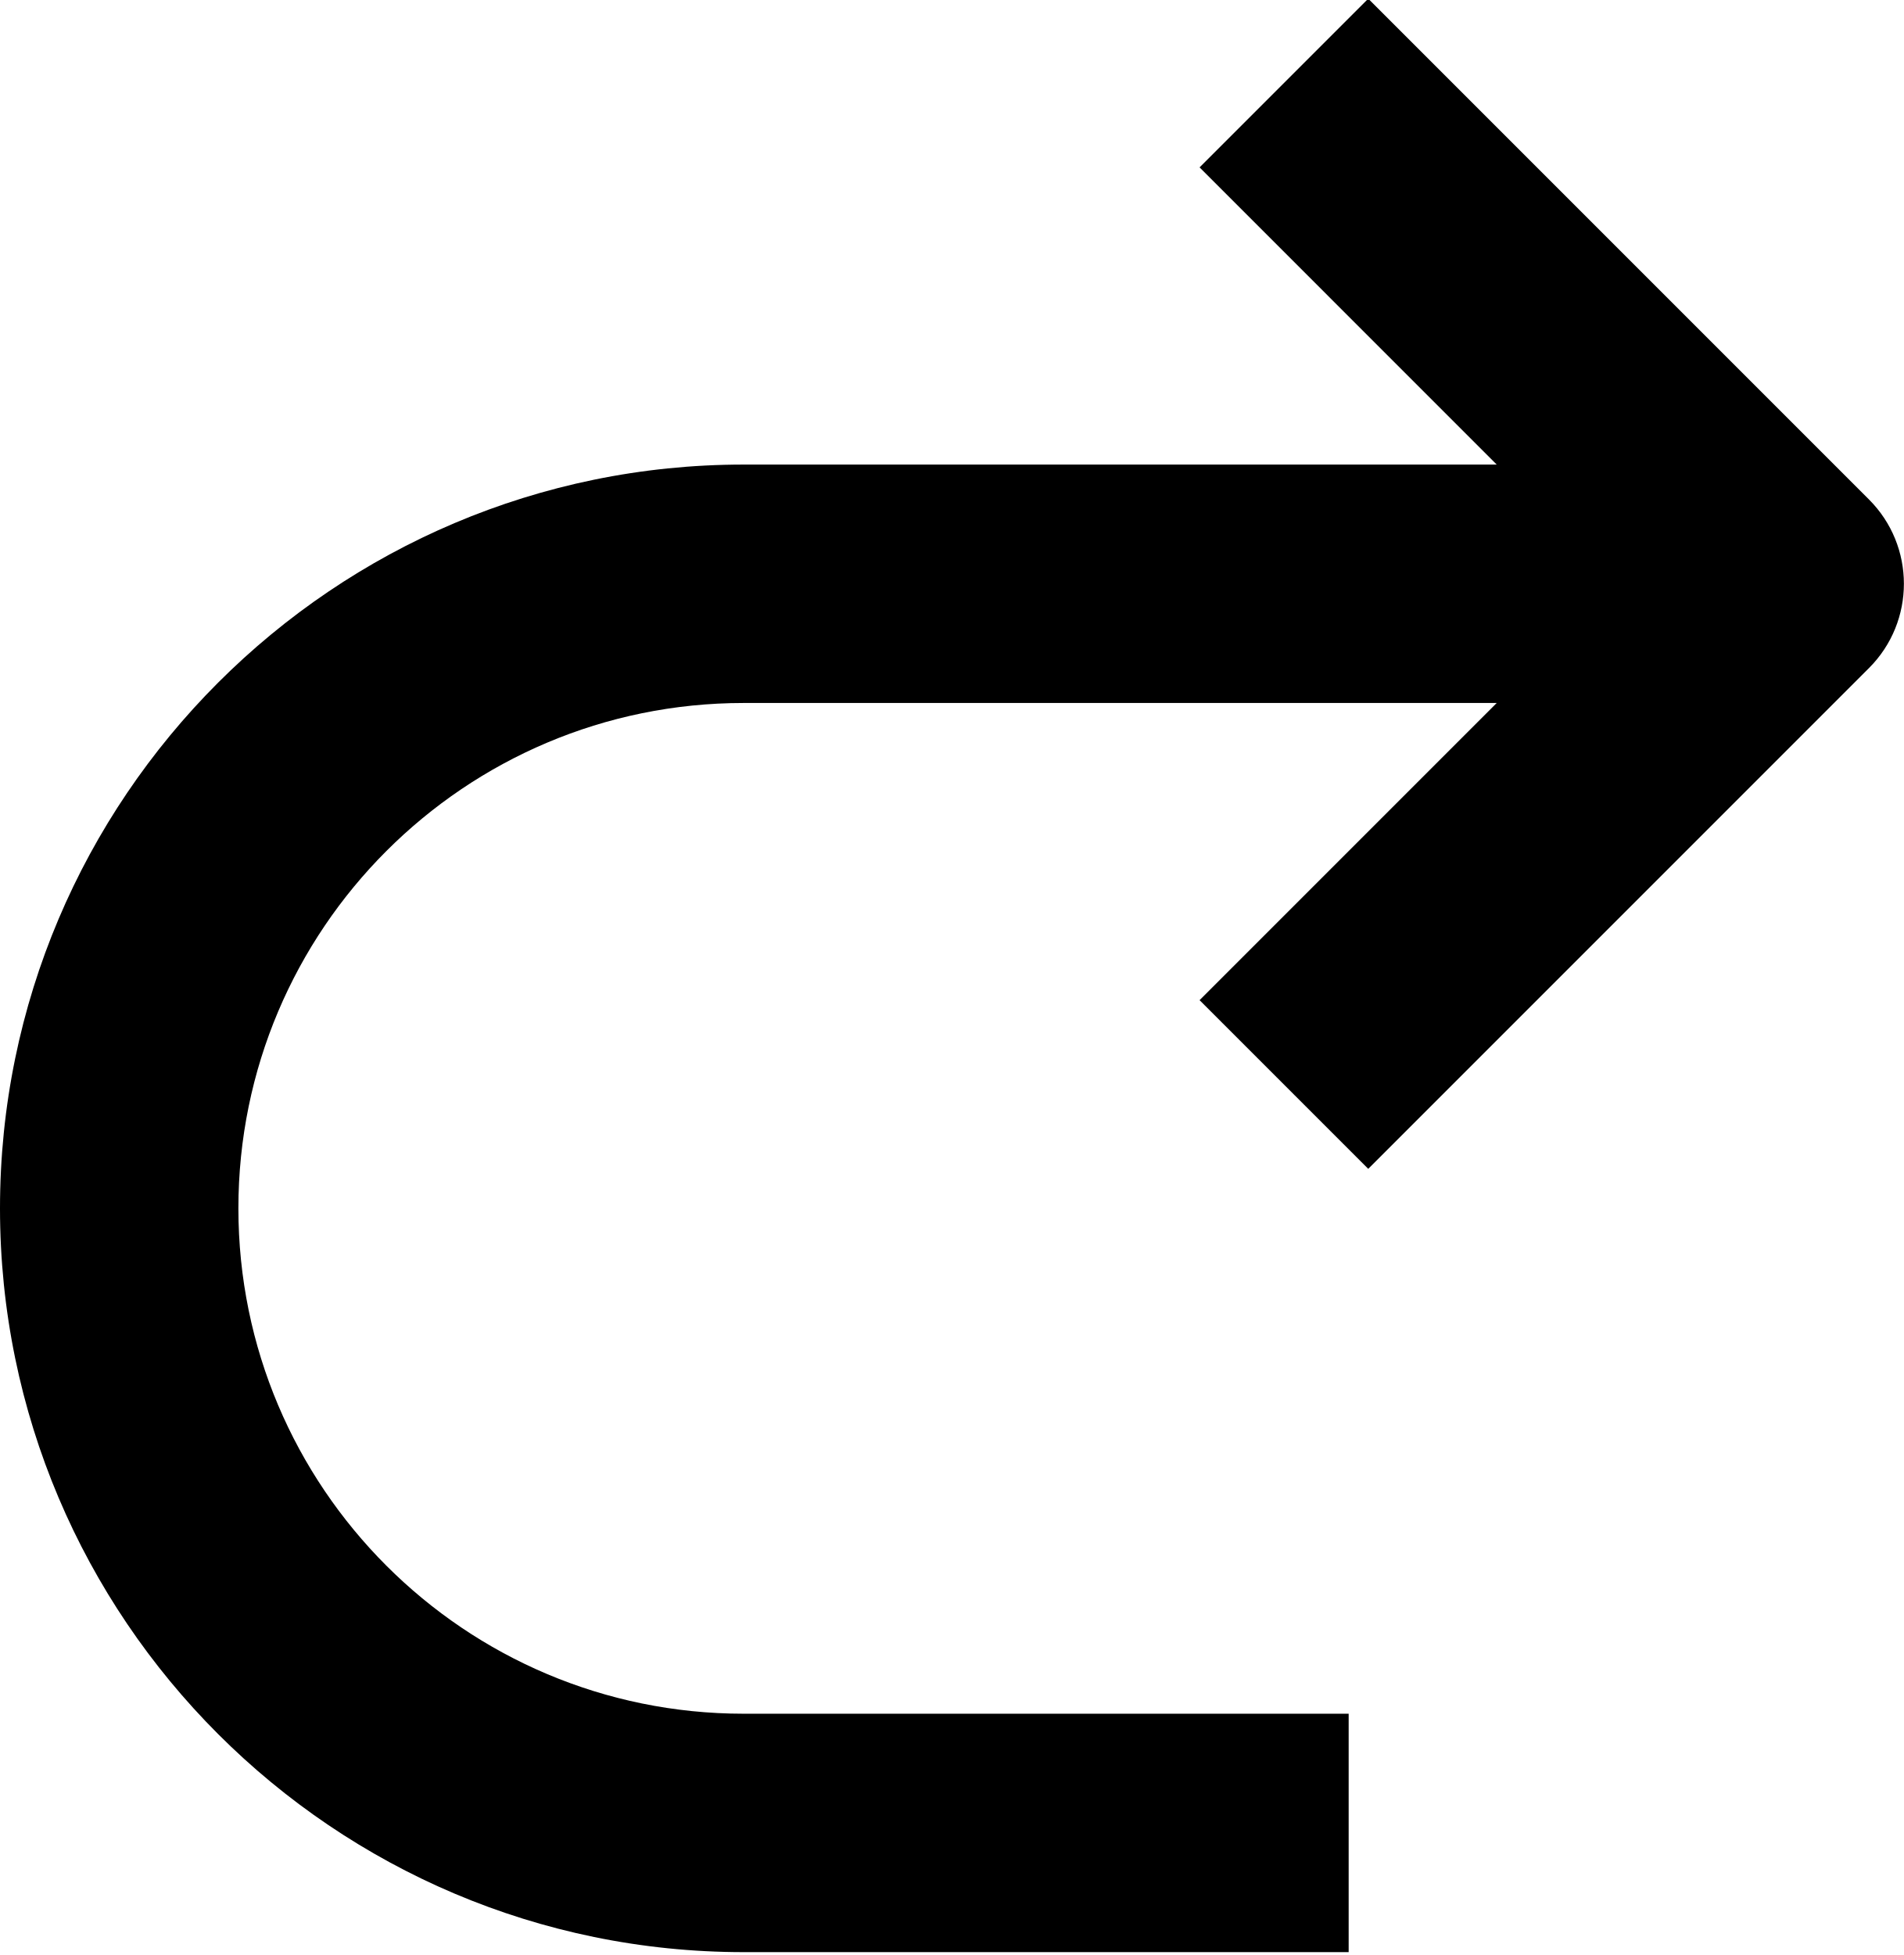
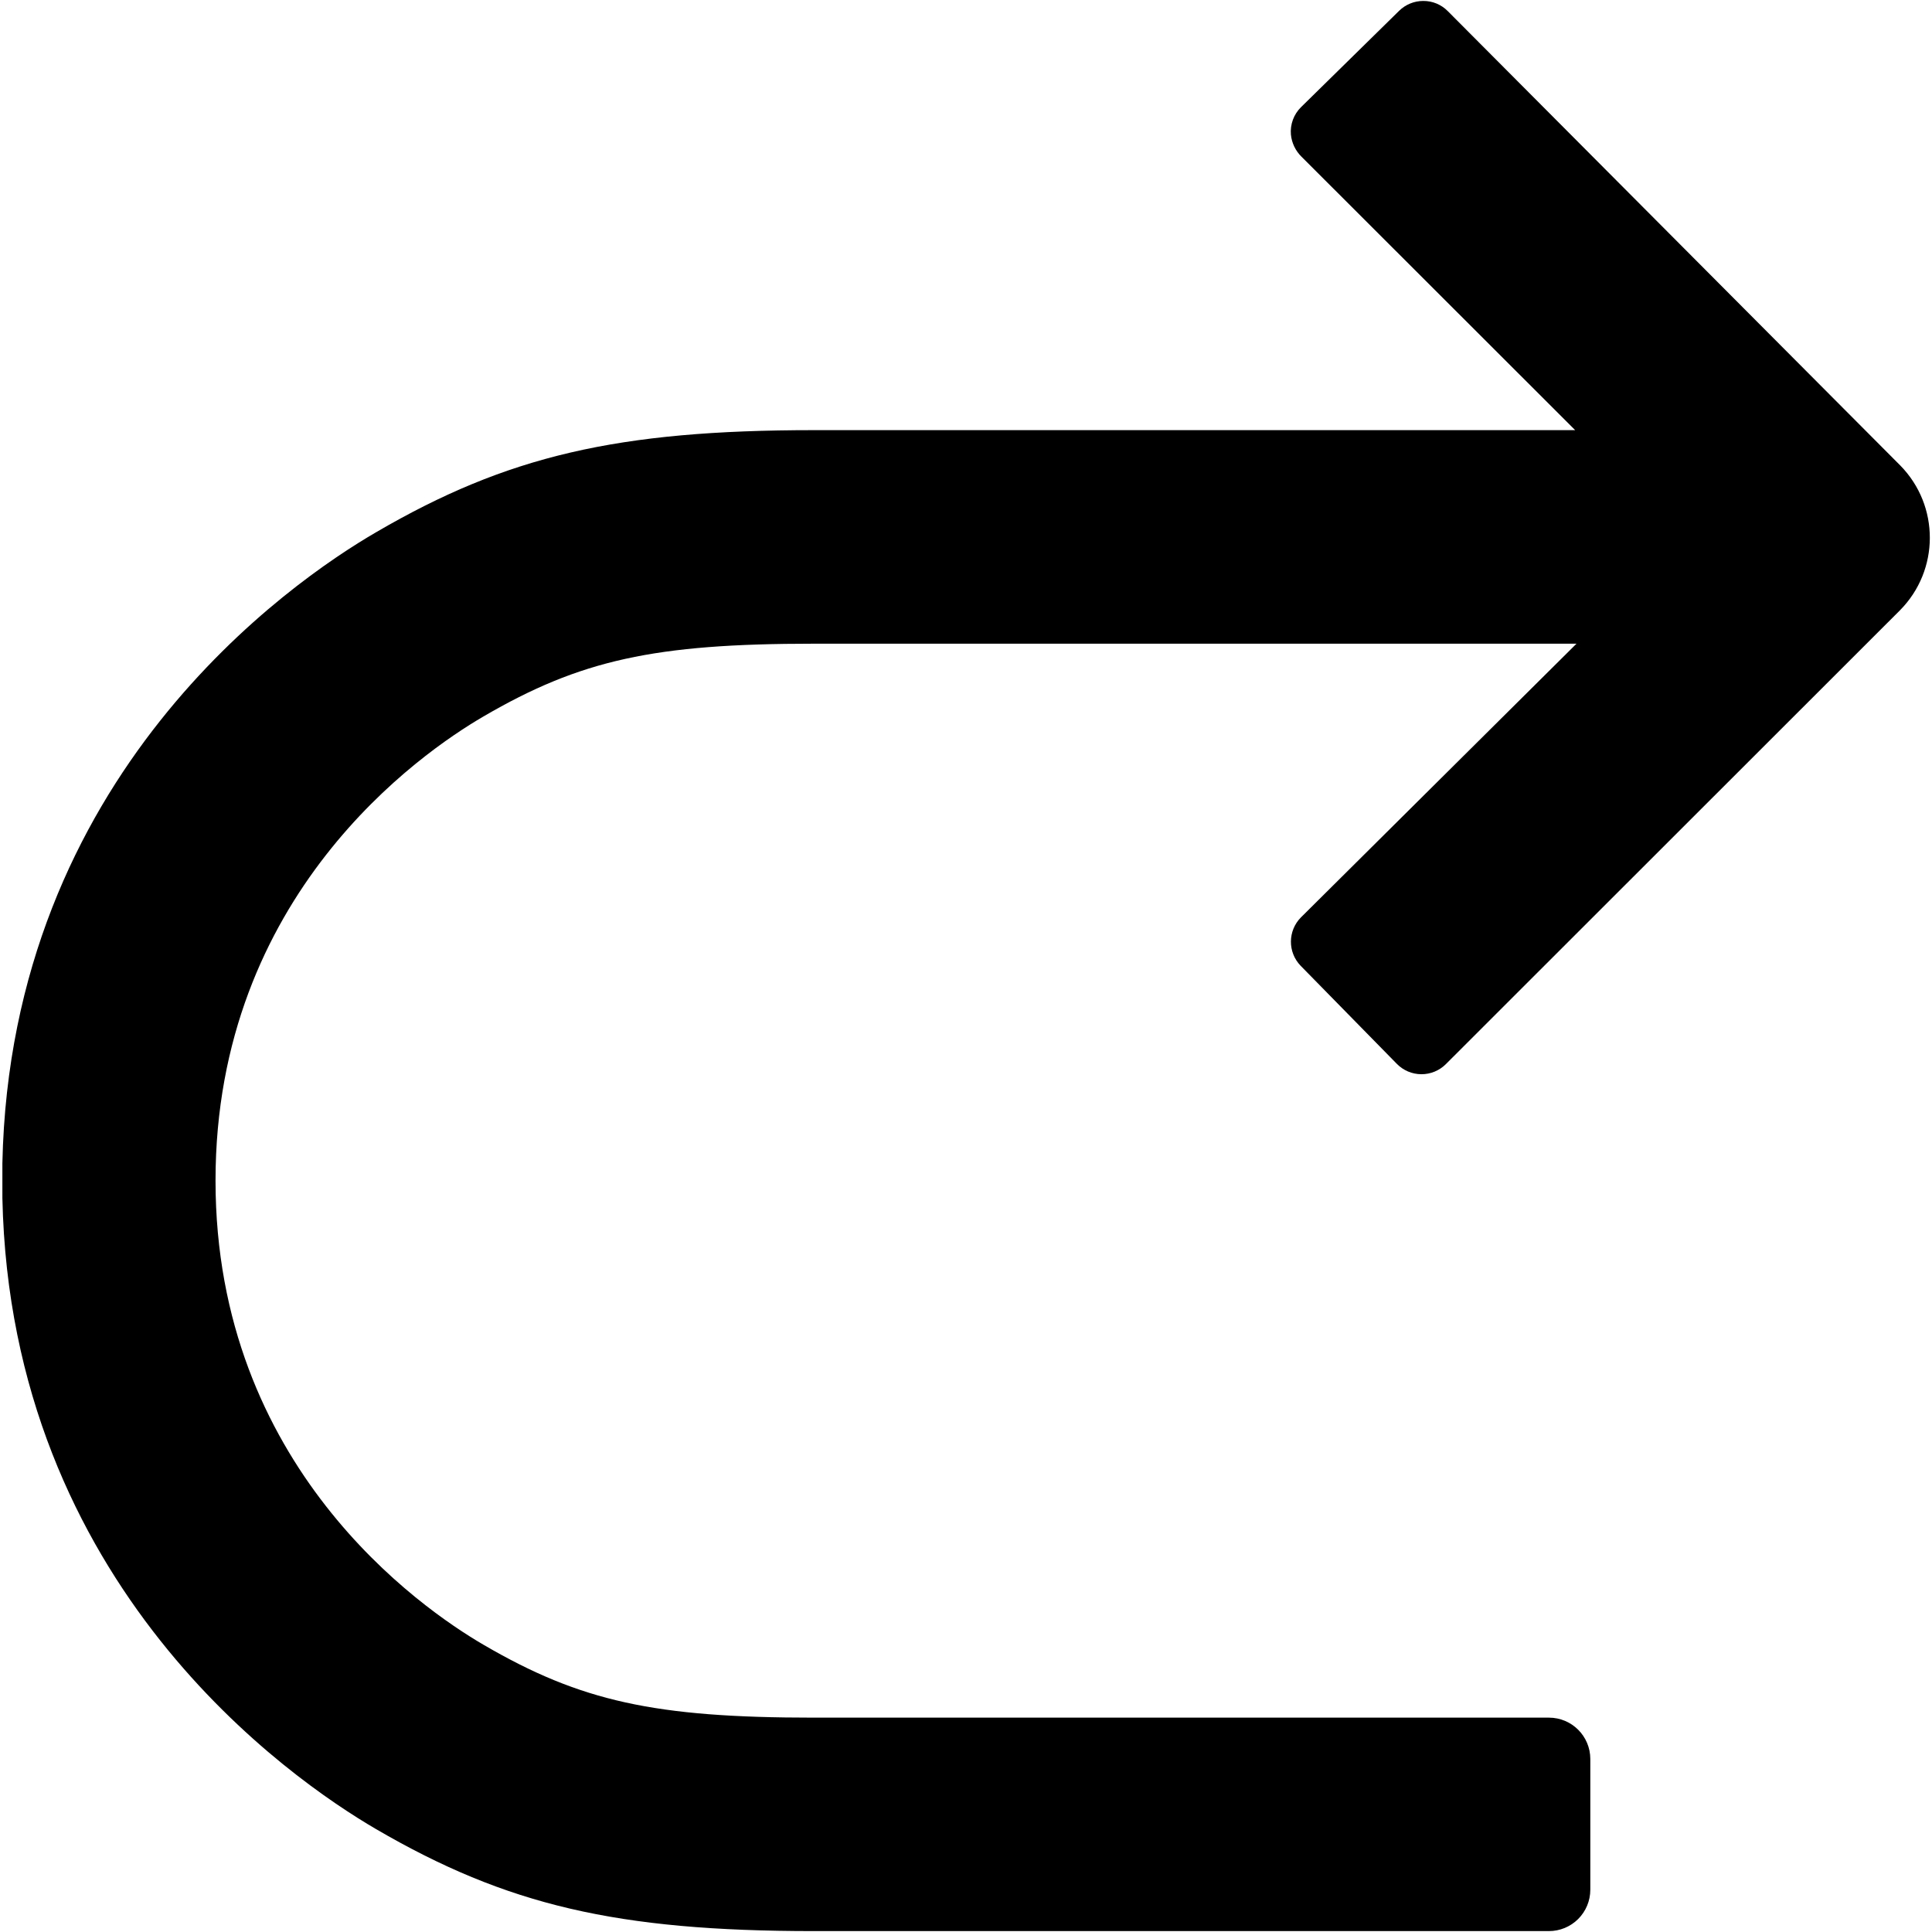
- <svg xmlns="http://www.w3.org/2000/svg" id="Layer_1" data-name="Layer 1" width="486" height="499" viewBox="0 0 486 499">
-   <path d="M477.076,127.476,349.266-.333,306.209,42.724l75.853,75.853H189.846C85.165,118.577,0,203.742,0,308.424S85.165,498.269,189.846,498.269H344.266V437.417H189.846a128.993,128.993,0,1,1,0-257.986H382.061L306.209,255.284l43.057,43.057,127.835-127.834a30.428,30.428,0,0,0-.024-43.03Z" />
+ <svg xmlns="http://www.w3.org/2000/svg" id="redo" data-name="redo" viewBox="0 0 510.24 510.24">
+   <path d="M343.51,255.07l25.4,25.9a9.11,9.11,0,0,0,12.95.06L501.8,161.16a27.23,27.23,0,0,0,.08-38.21h0l0,0L382.35,2.93A9,9,0,0,0,375.89.25h0a9.09,9.09,0,0,0-6.38,2.6L343.62,28.28a9.08,9.08,0,0,0-2.69,7.28,9.51,9.51,0,0,0,2.82,5.85L416,113.6h-201c-51.91,0-81.09,6.8-115.63,26.94C76.58,153.77,2.79,204.7.63,307.17h0l0,2v7.24H.63c2.16,102.47,76,153.4,98.64,166.63C133.82,503.18,163,510,214.9,510H409.05A10.92,10.92,0,0,0,420,499.07V464.54a10.92,10.92,0,0,0-10.91-10.91H214.9c-41.94,0-61.52-4.3-87.07-19.17l-.17-.1c-16.6-9.68-70.74-47.11-70.74-122.57s54.14-112.89,70.74-122.56C153.29,174.28,172.86,170,214.9,170H416.35l-72.76,72.27A9.13,9.13,0,0,0,343.51,255.07Z" />
</svg>
